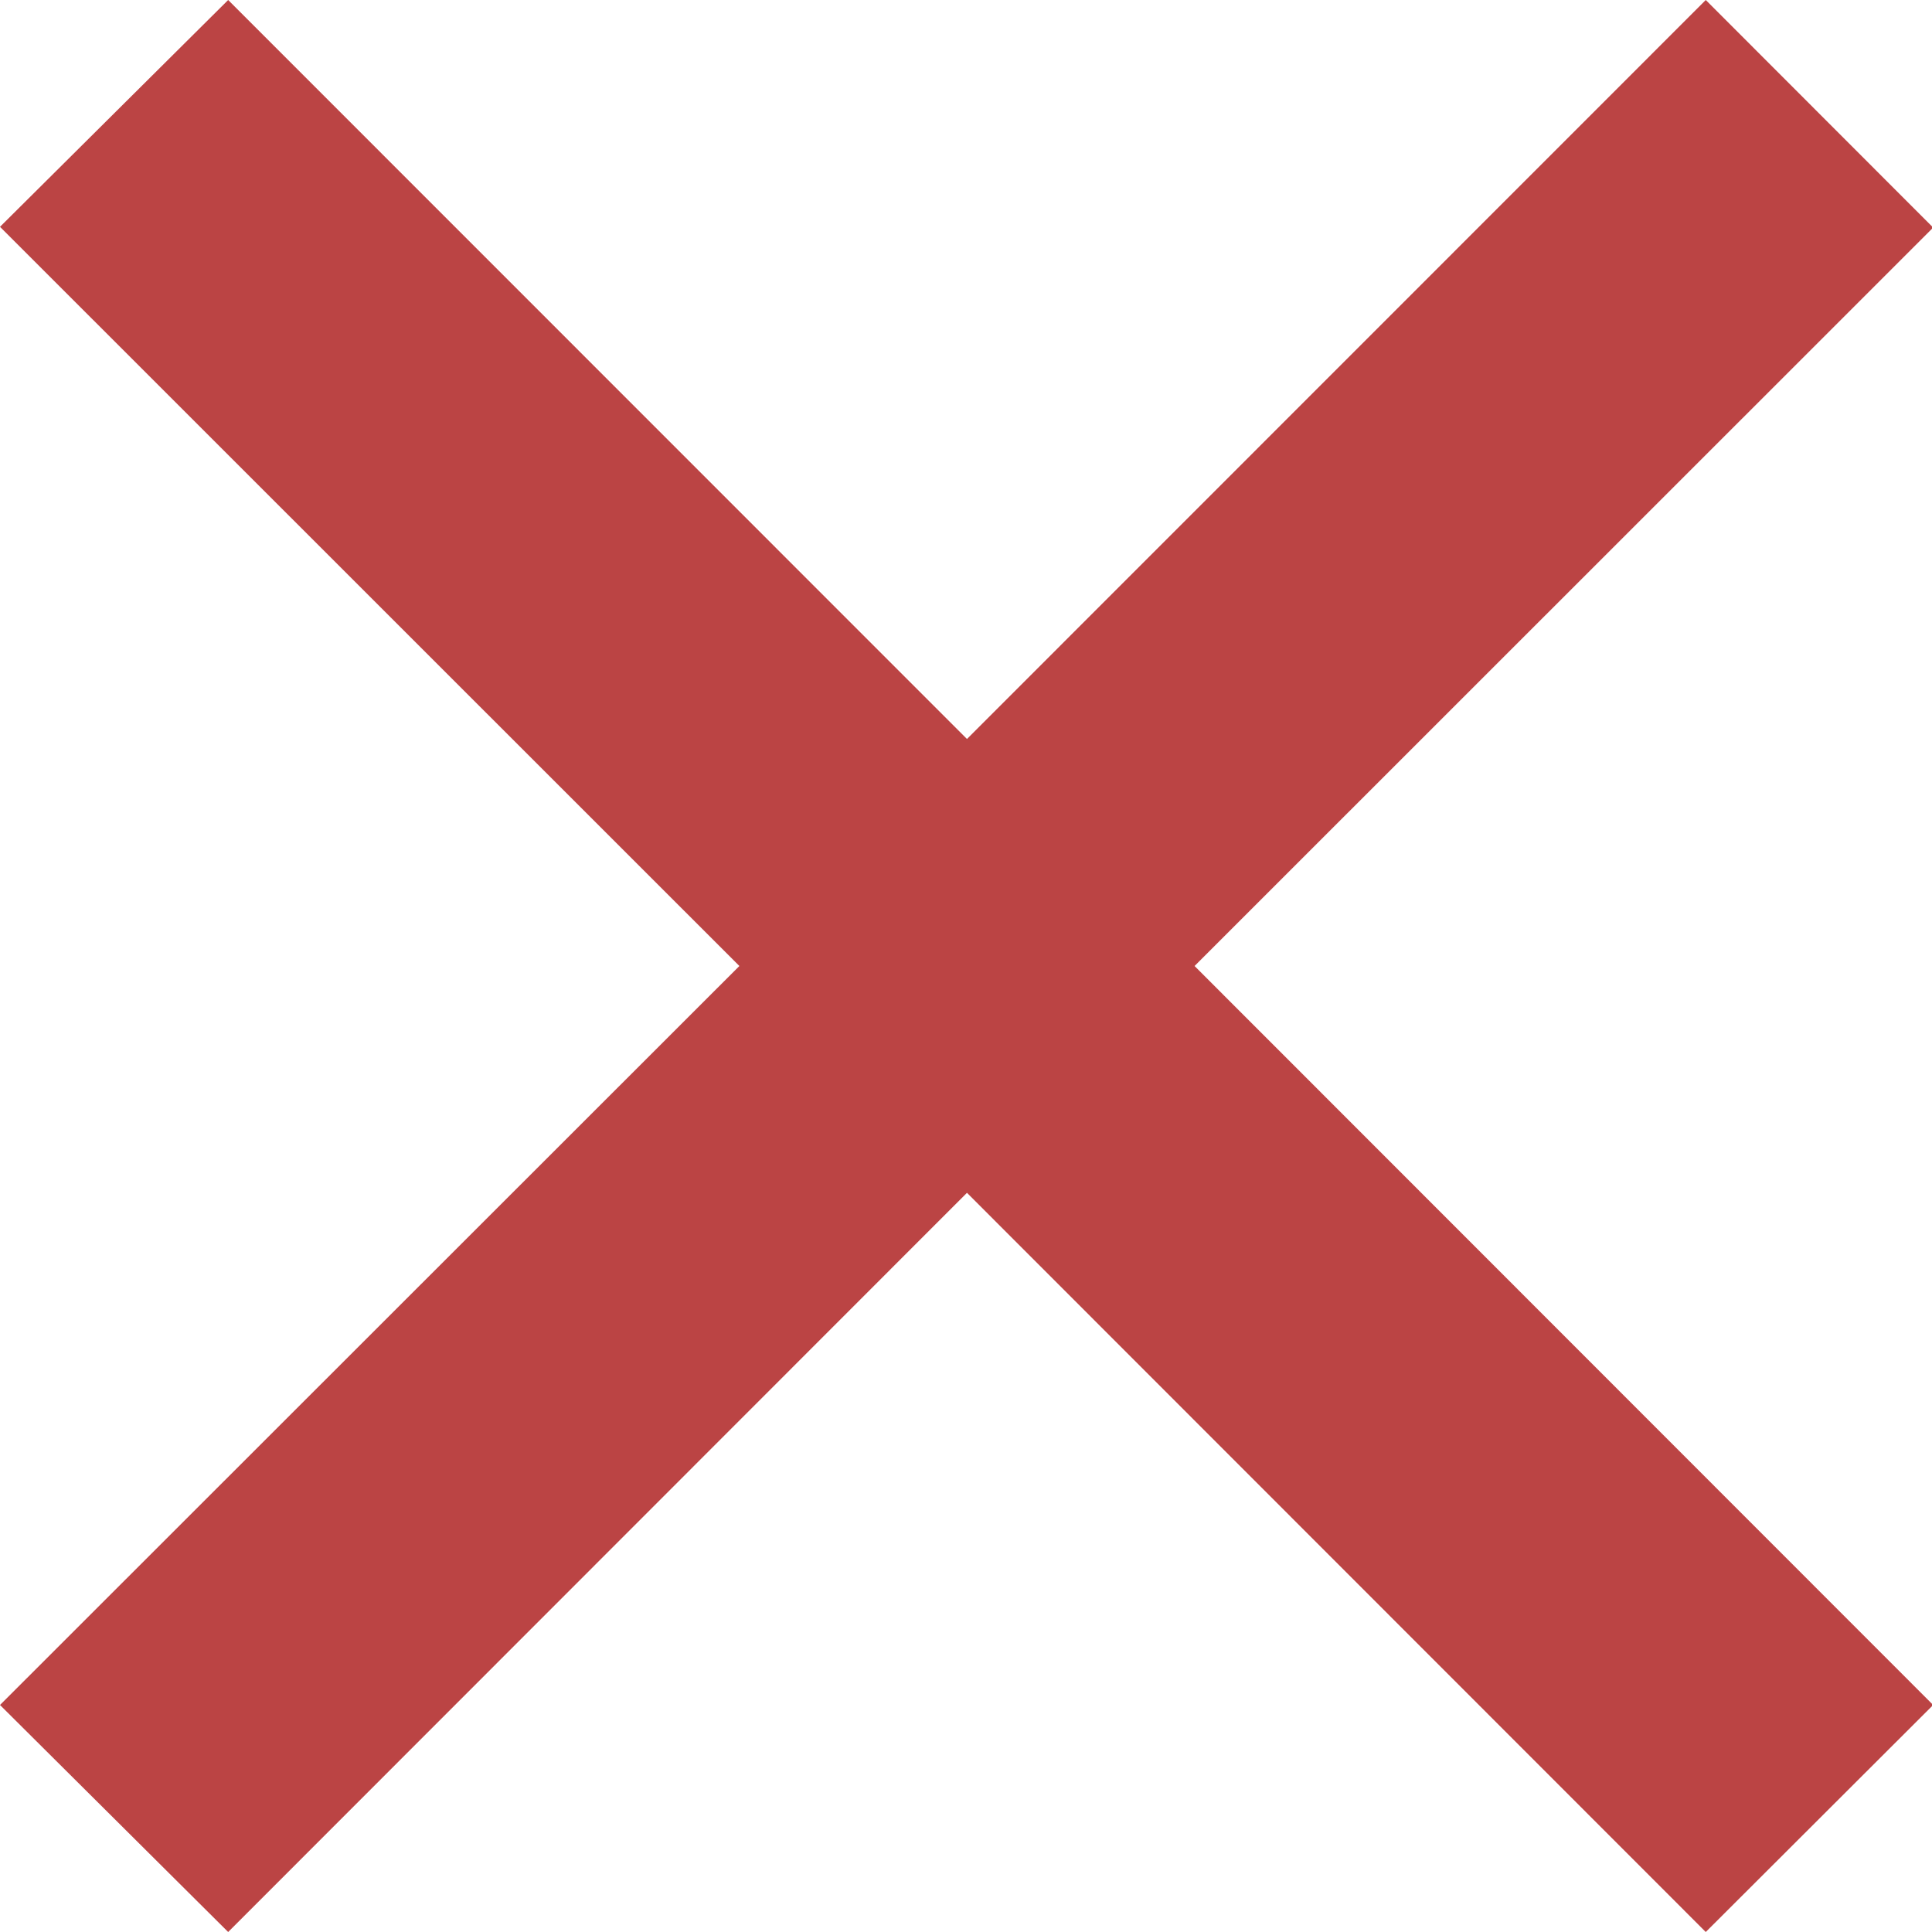
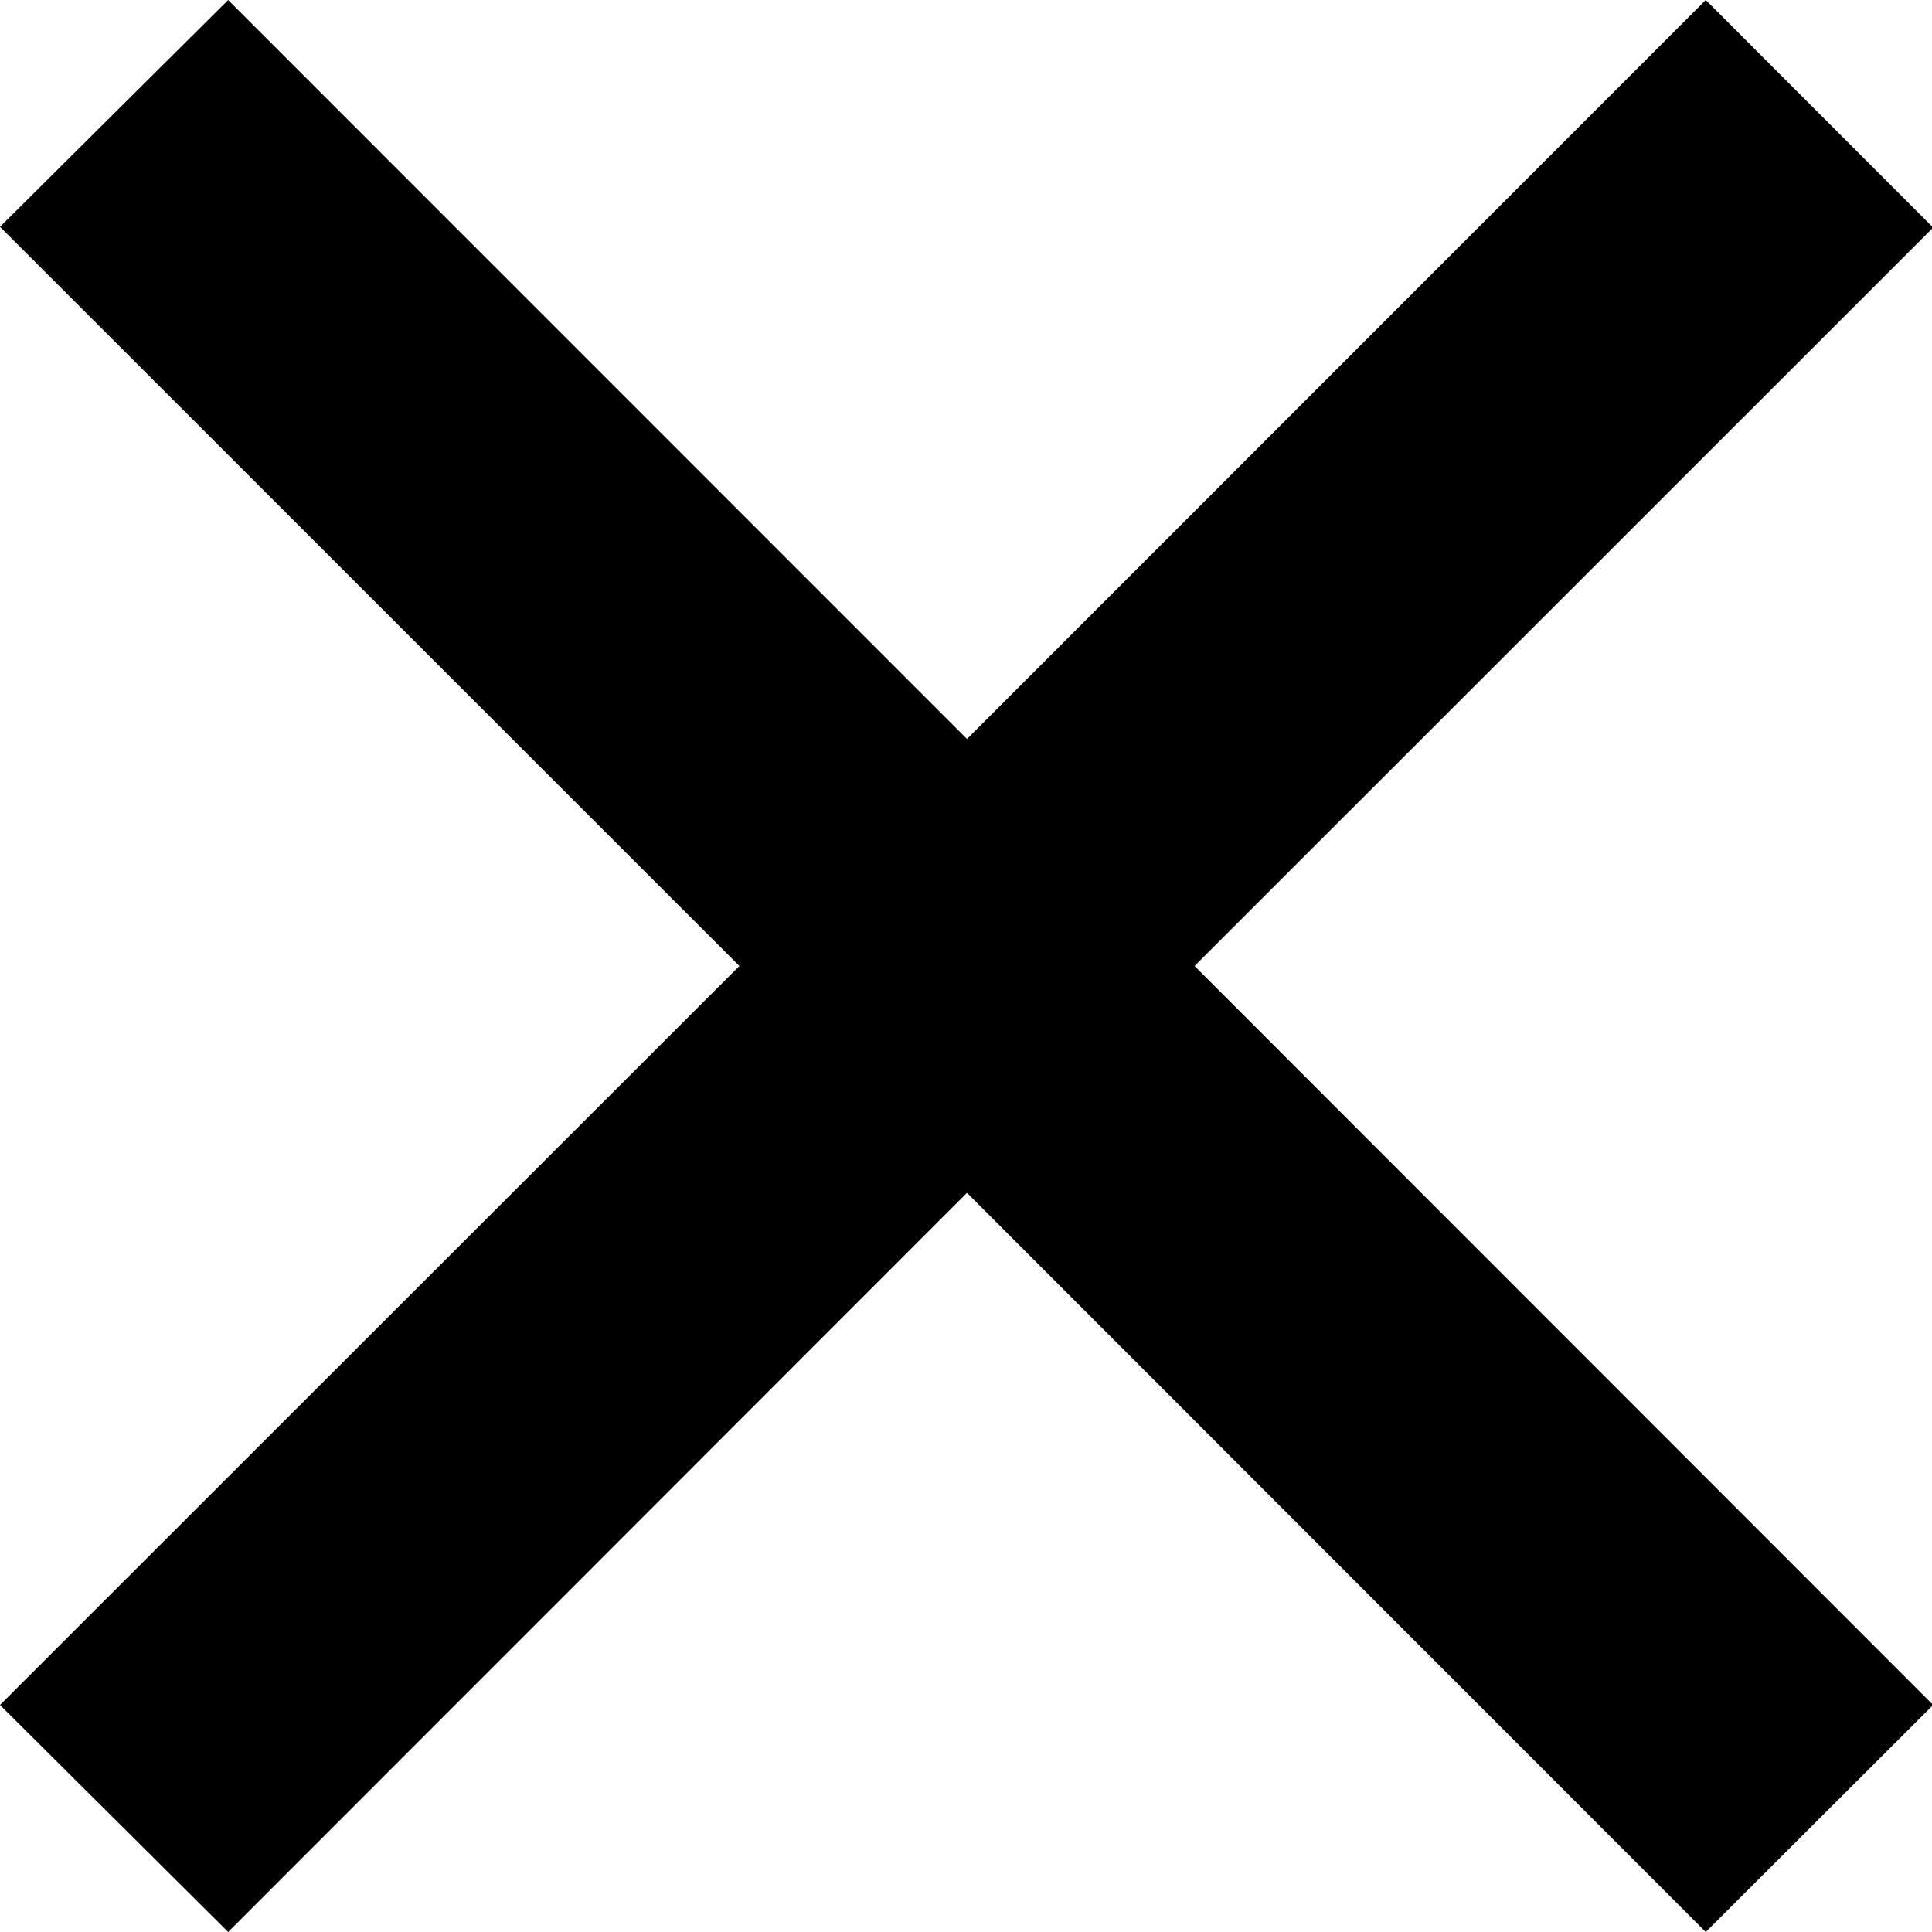
<svg xmlns="http://www.w3.org/2000/svg" width="10" height="10" viewBox="0 0 10 10">
-   <defs>
-     <style>
-       .cls-1 {
-         fill: #b44;
-         fill-rule: evenodd;
-       }
-     </style>
-   </defs>
-   <path id="icon" class="cls-1" d="M283.829,385l-3.824-3.826L276.181,385,275,383.825,278.827,380,275,376.174,276.181,375l3.824,3.825L283.829,375l1.177,1.178L281.183,380l3.823,3.825Z" transform="translate(-275 -375)" />
+   <path d="M283.829,385l-3.824-3.826L276.181,385,275,383.825,278.827,380,275,376.174,276.181,375l3.824,3.825L283.829,375l1.177,1.178L281.183,380l3.823,3.825Z" transform="translate(-275 -375)" />
</svg>
